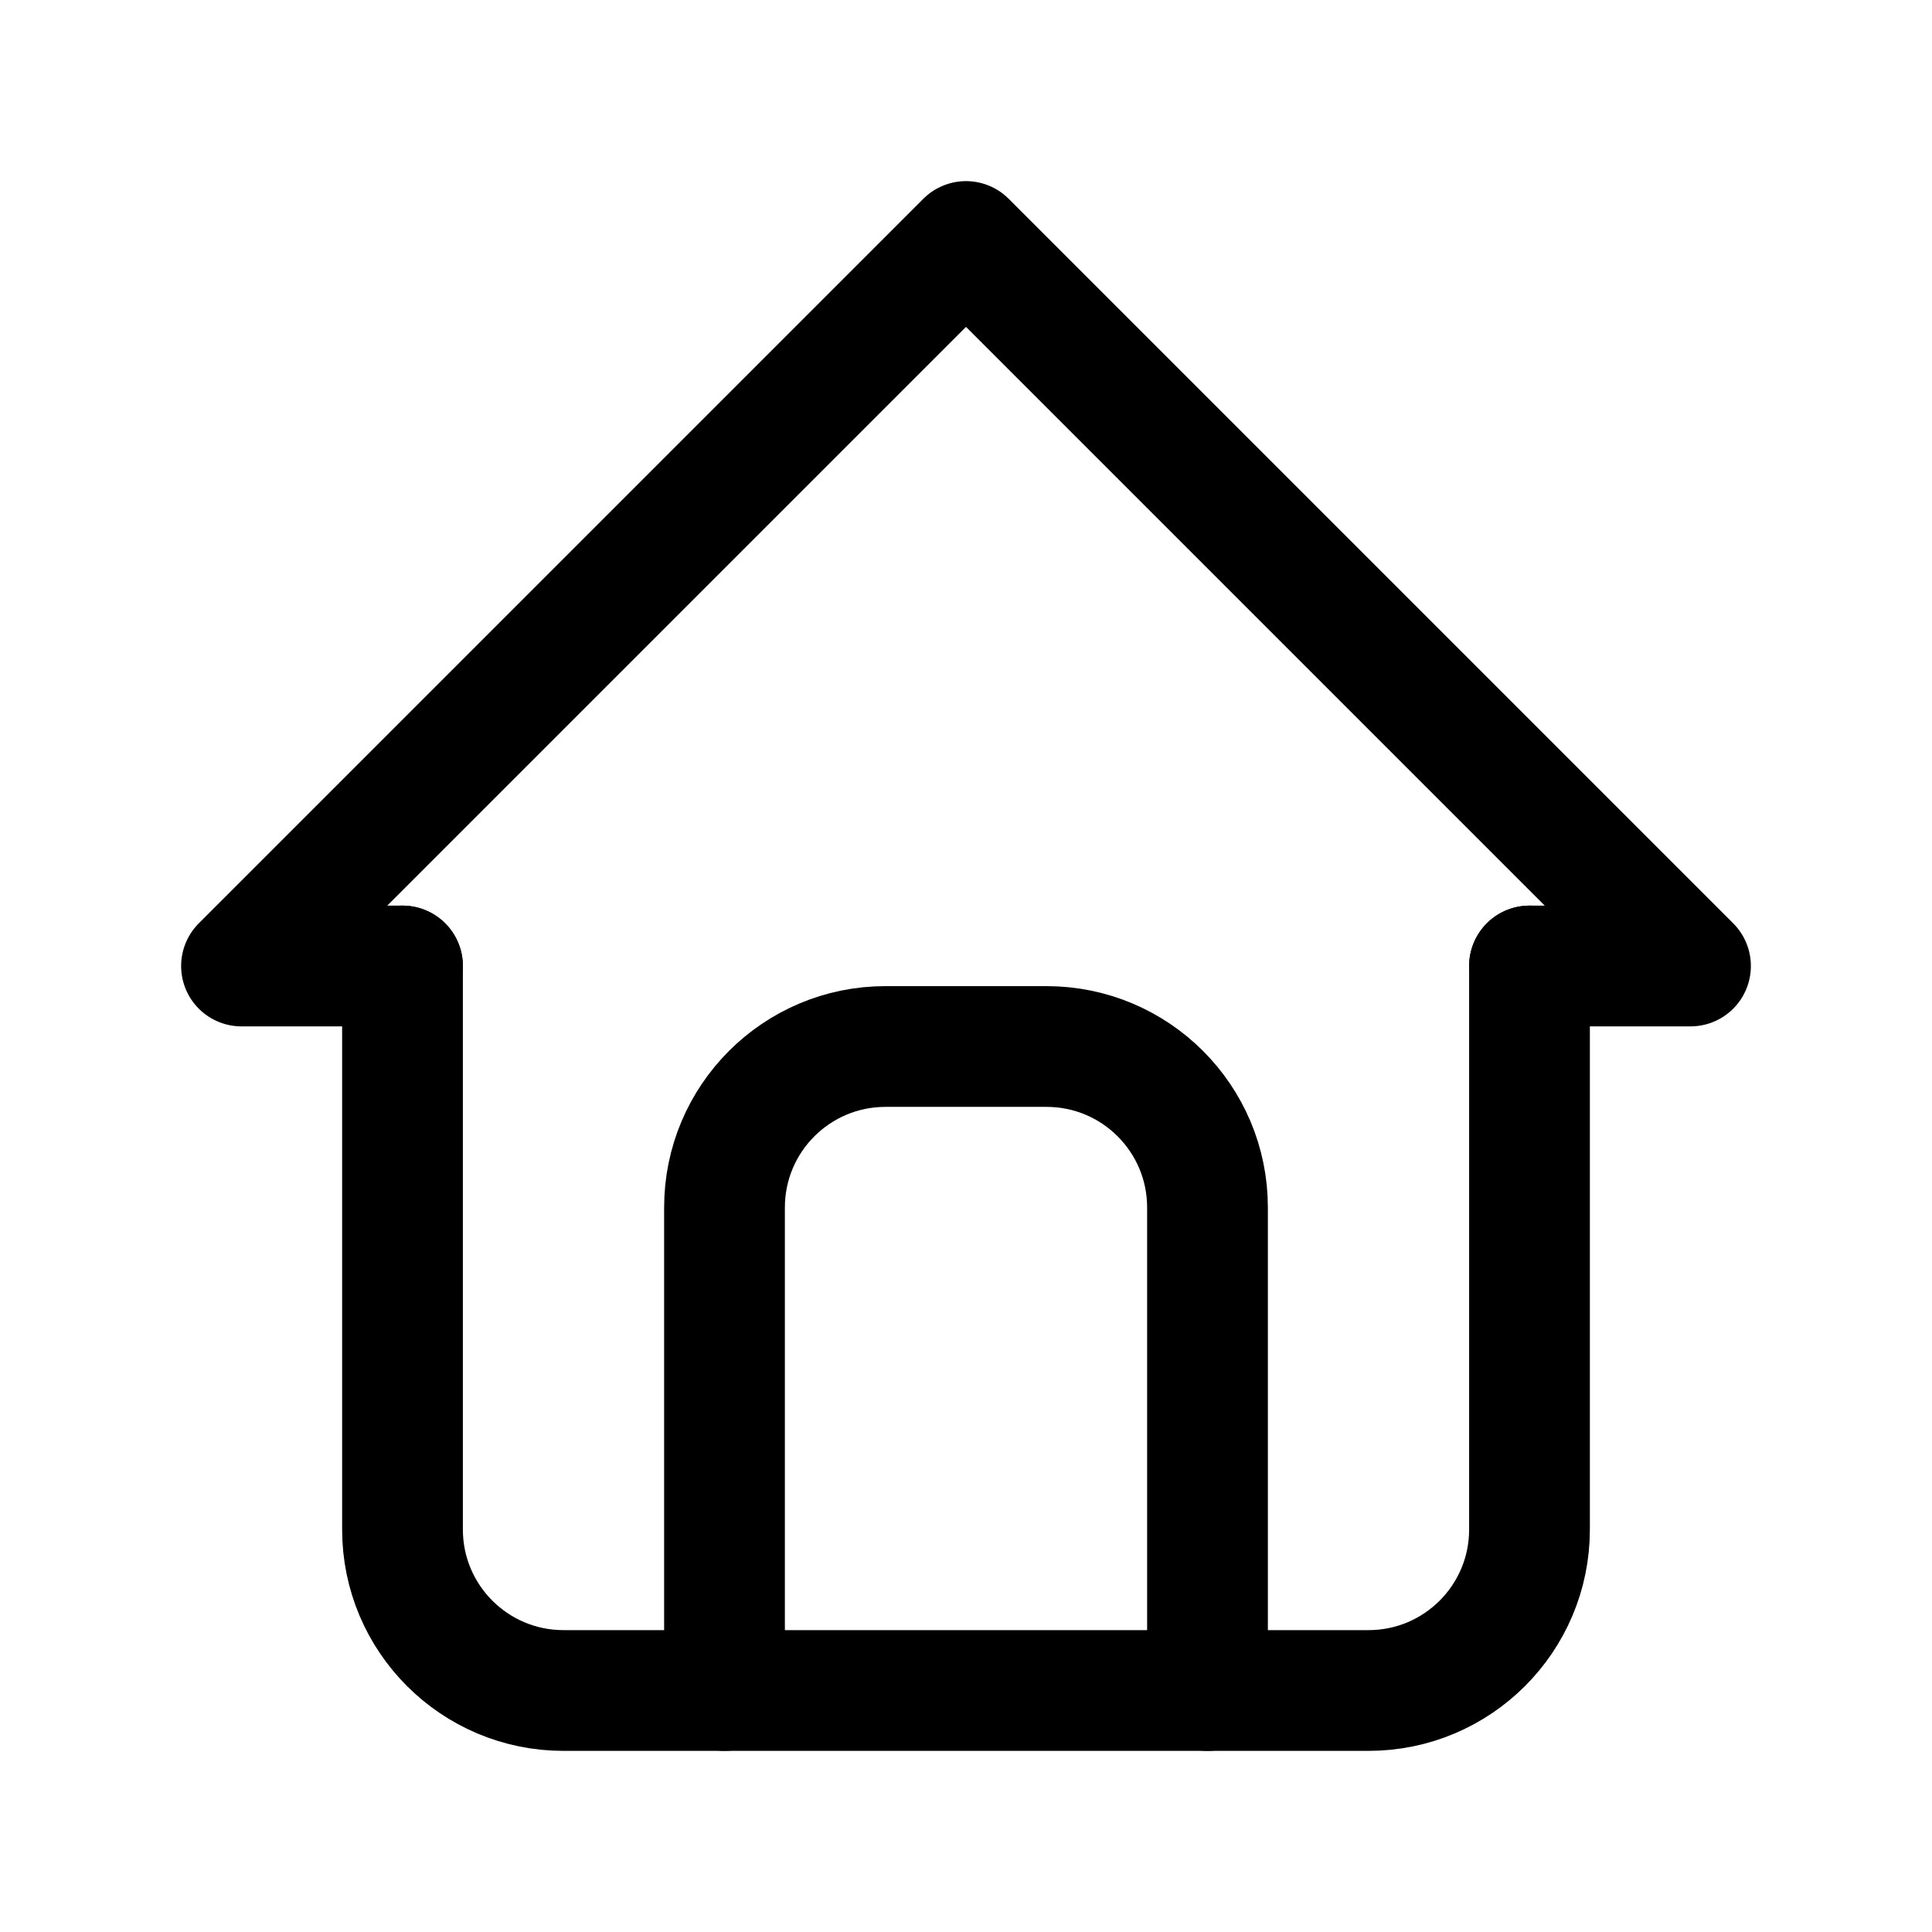
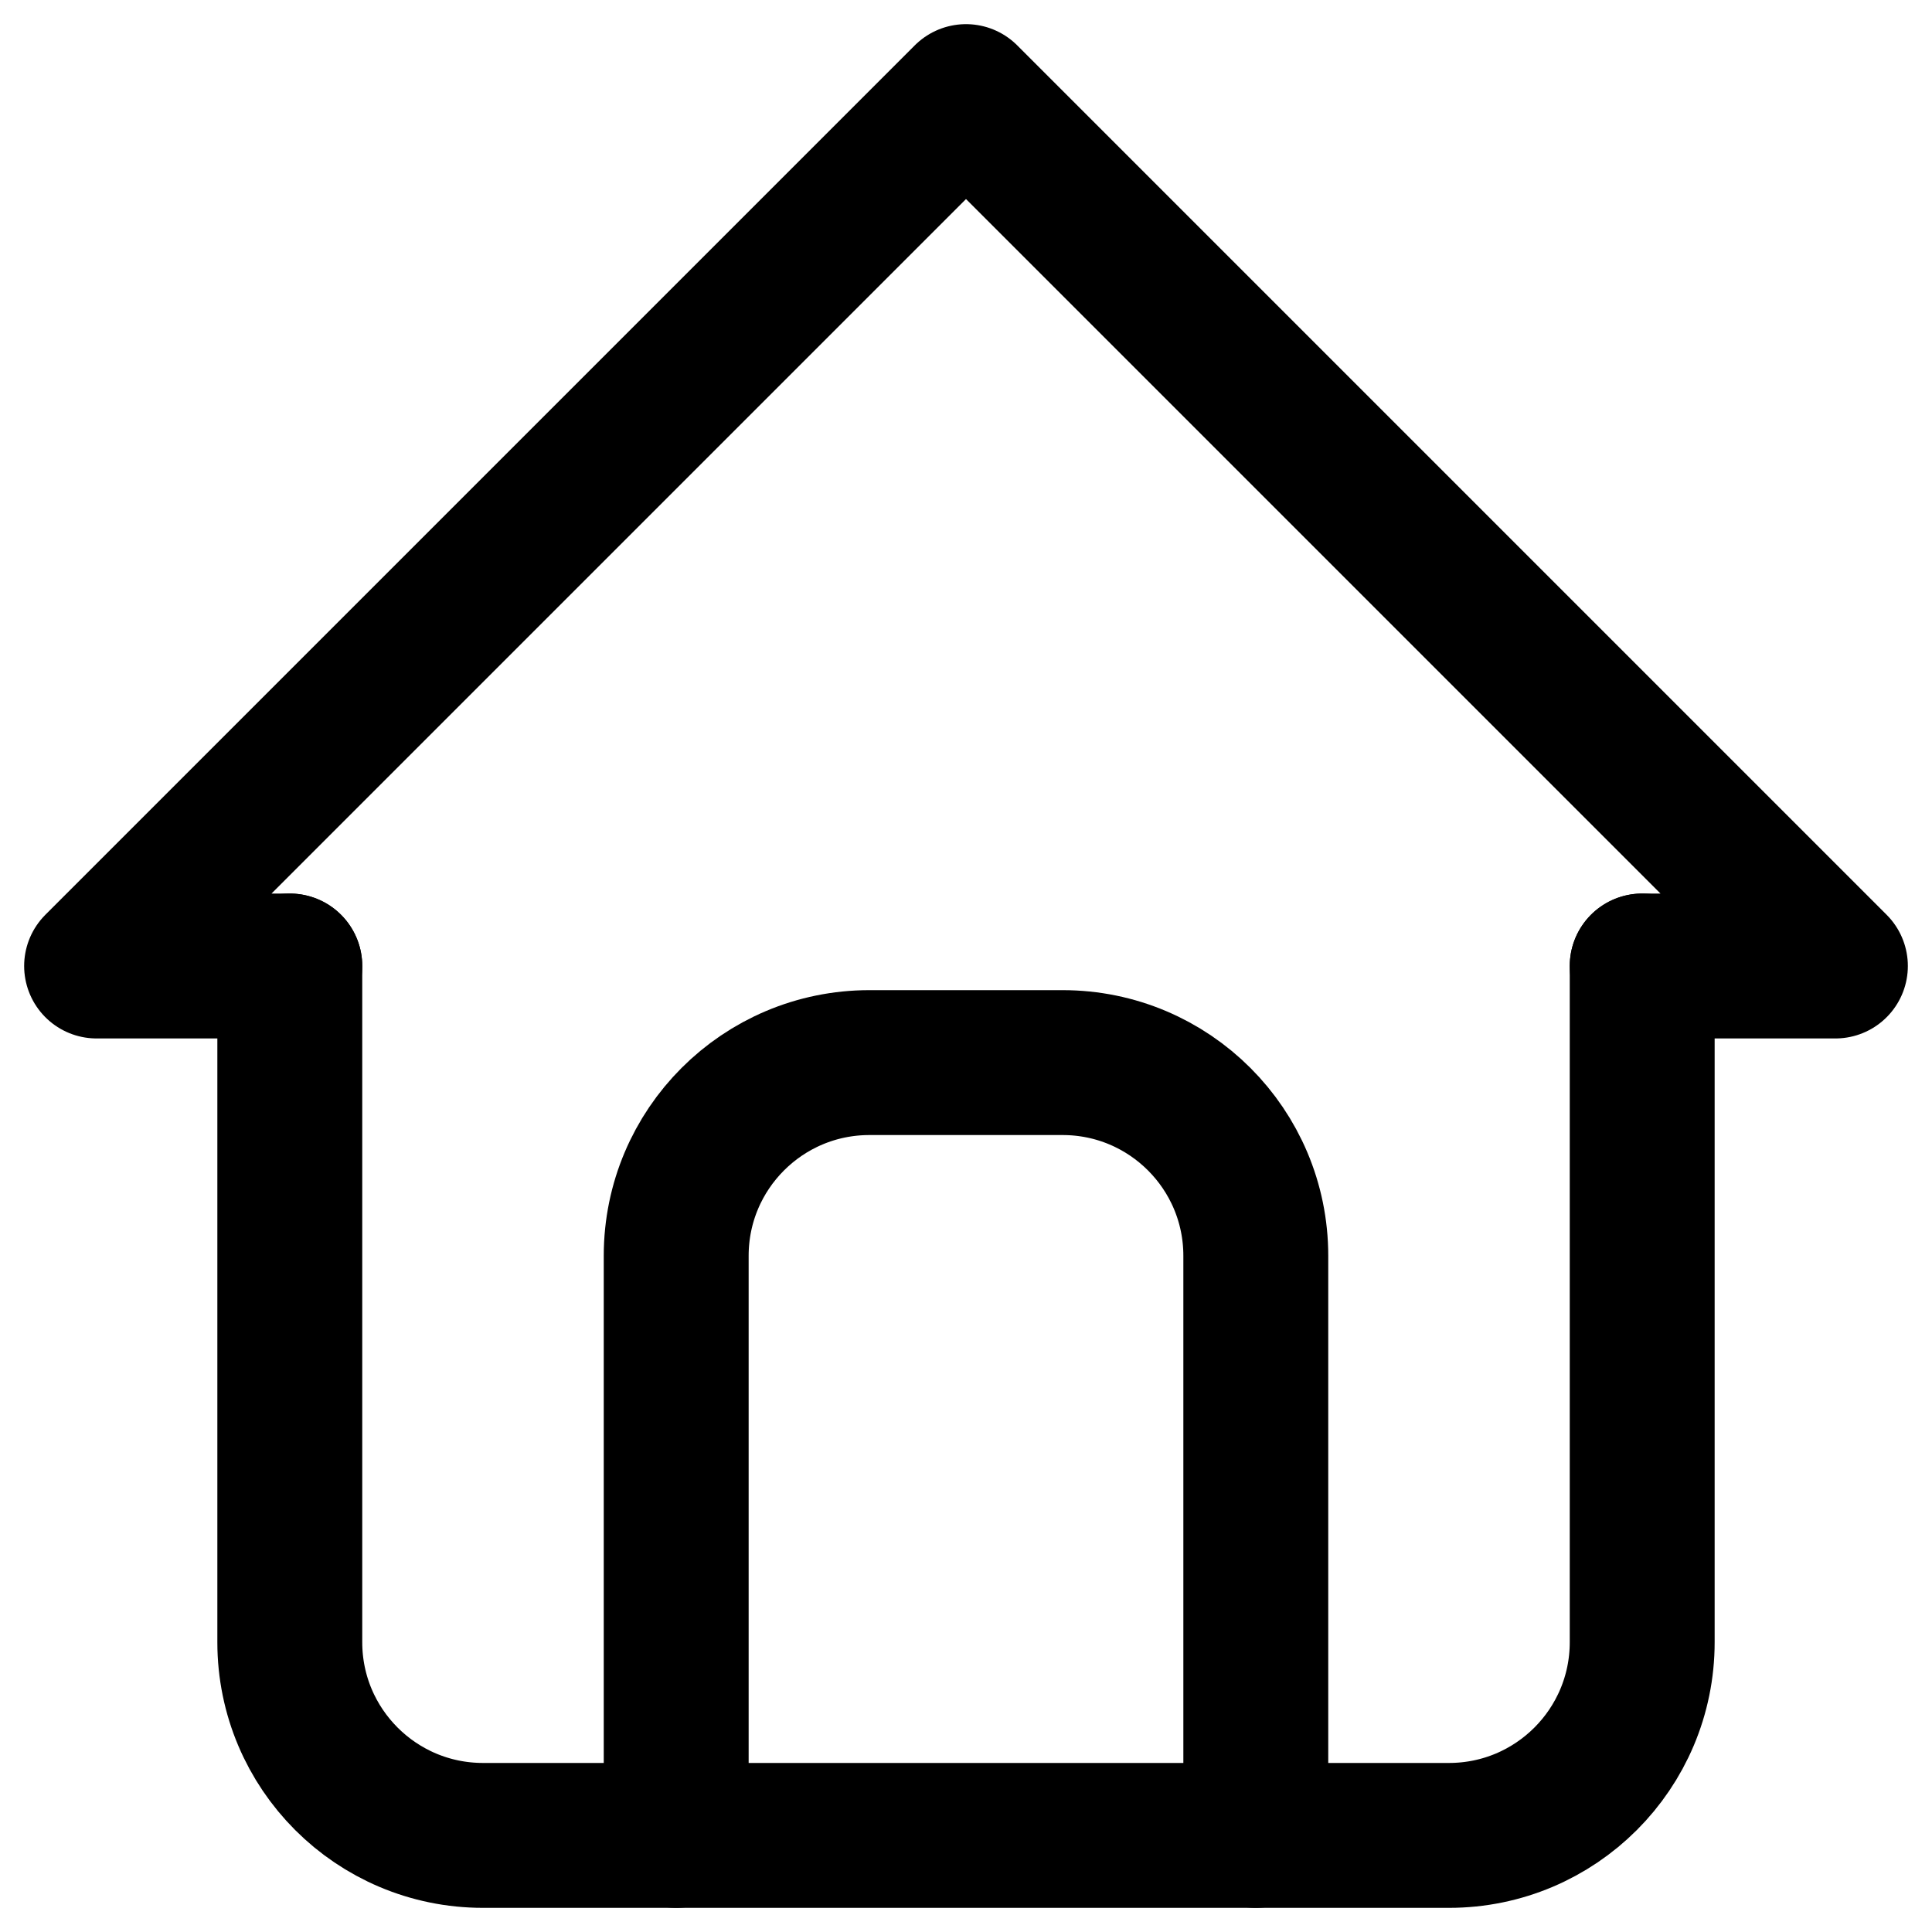
- <svg xmlns="http://www.w3.org/2000/svg" viewBox="0 0 24 24" stroke-width="1.5" stroke="currentColor" fill="none" stroke-linecap="round" stroke-linejoin="round">
+ <svg xmlns="http://www.w3.org/2000/svg" viewBox="2 2 20 20" stroke-width="1.5" stroke="currentColor" fill="none" stroke-linecap="round" stroke-linejoin="round">
  <polyline points="5 12 3 12 12 3 21 12 19 12" />
  <path d="M5 12v7a2 2 0 0 0 2 2h10a2 2 0 0 0 2 -2v-7" />
  <path d="M9 21v-6a2 2 0 0 1 2 -2h2a2 2 0 0 1 2 2v6" />
</svg>
